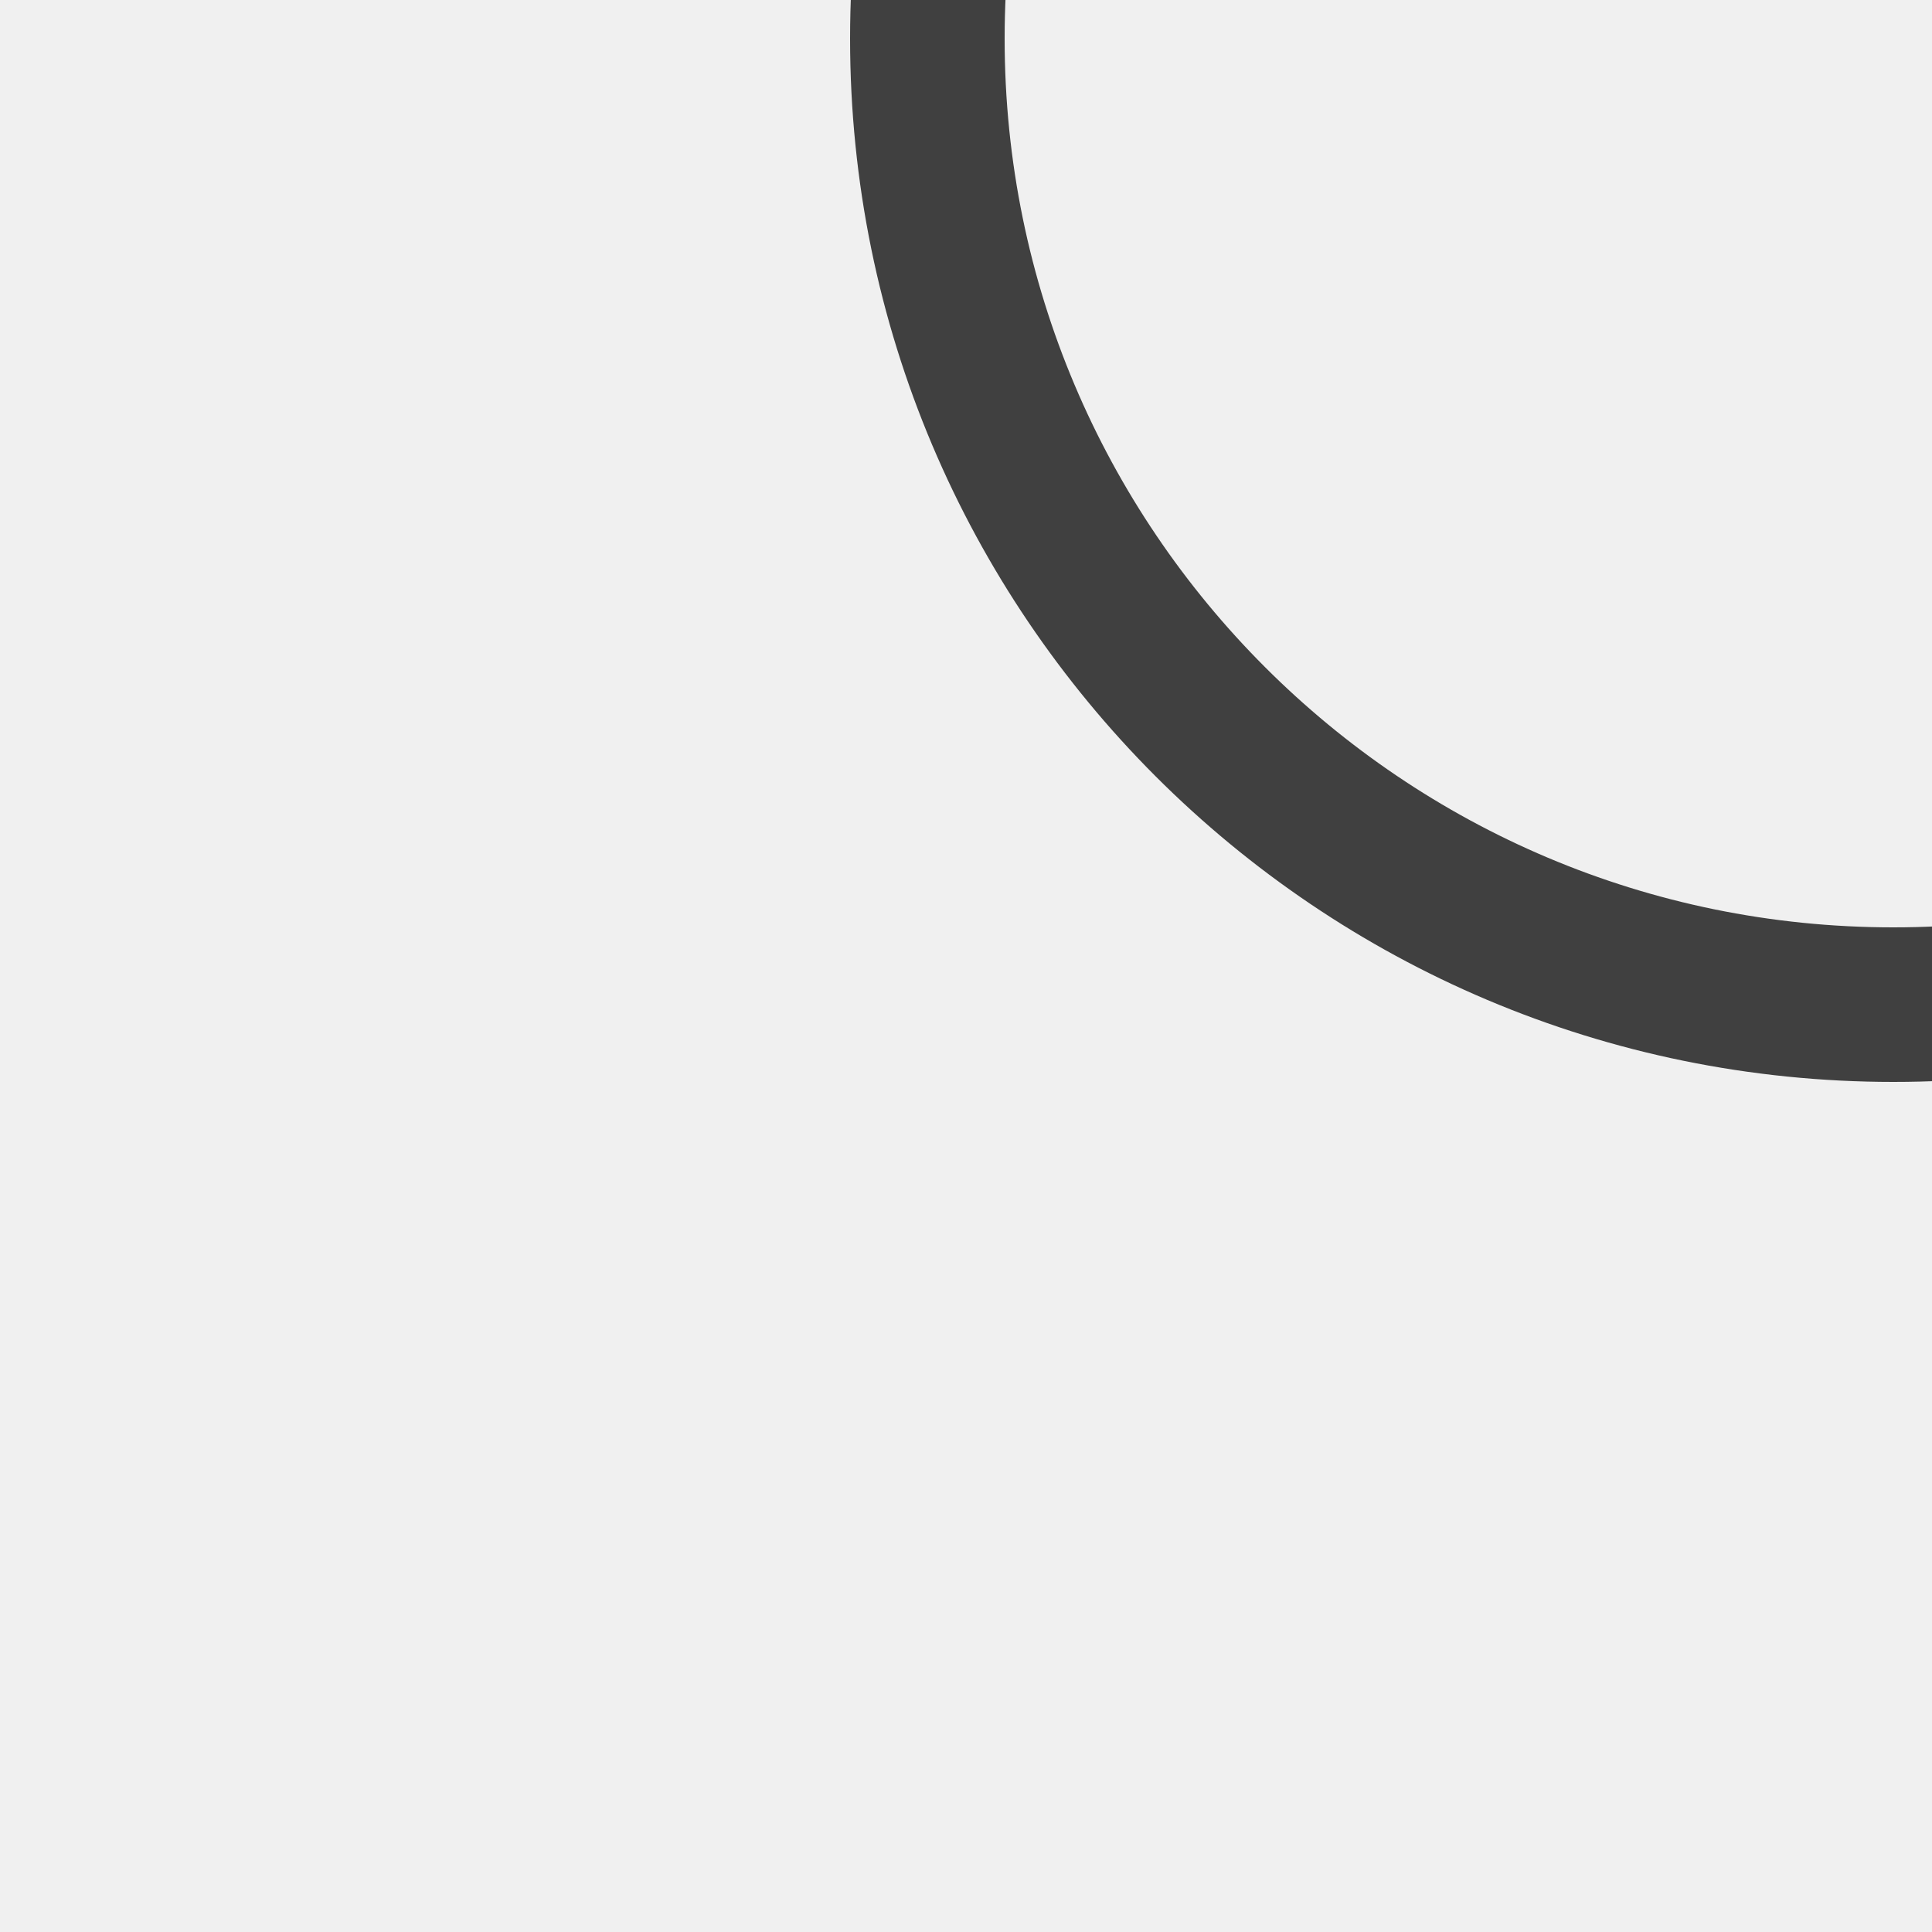
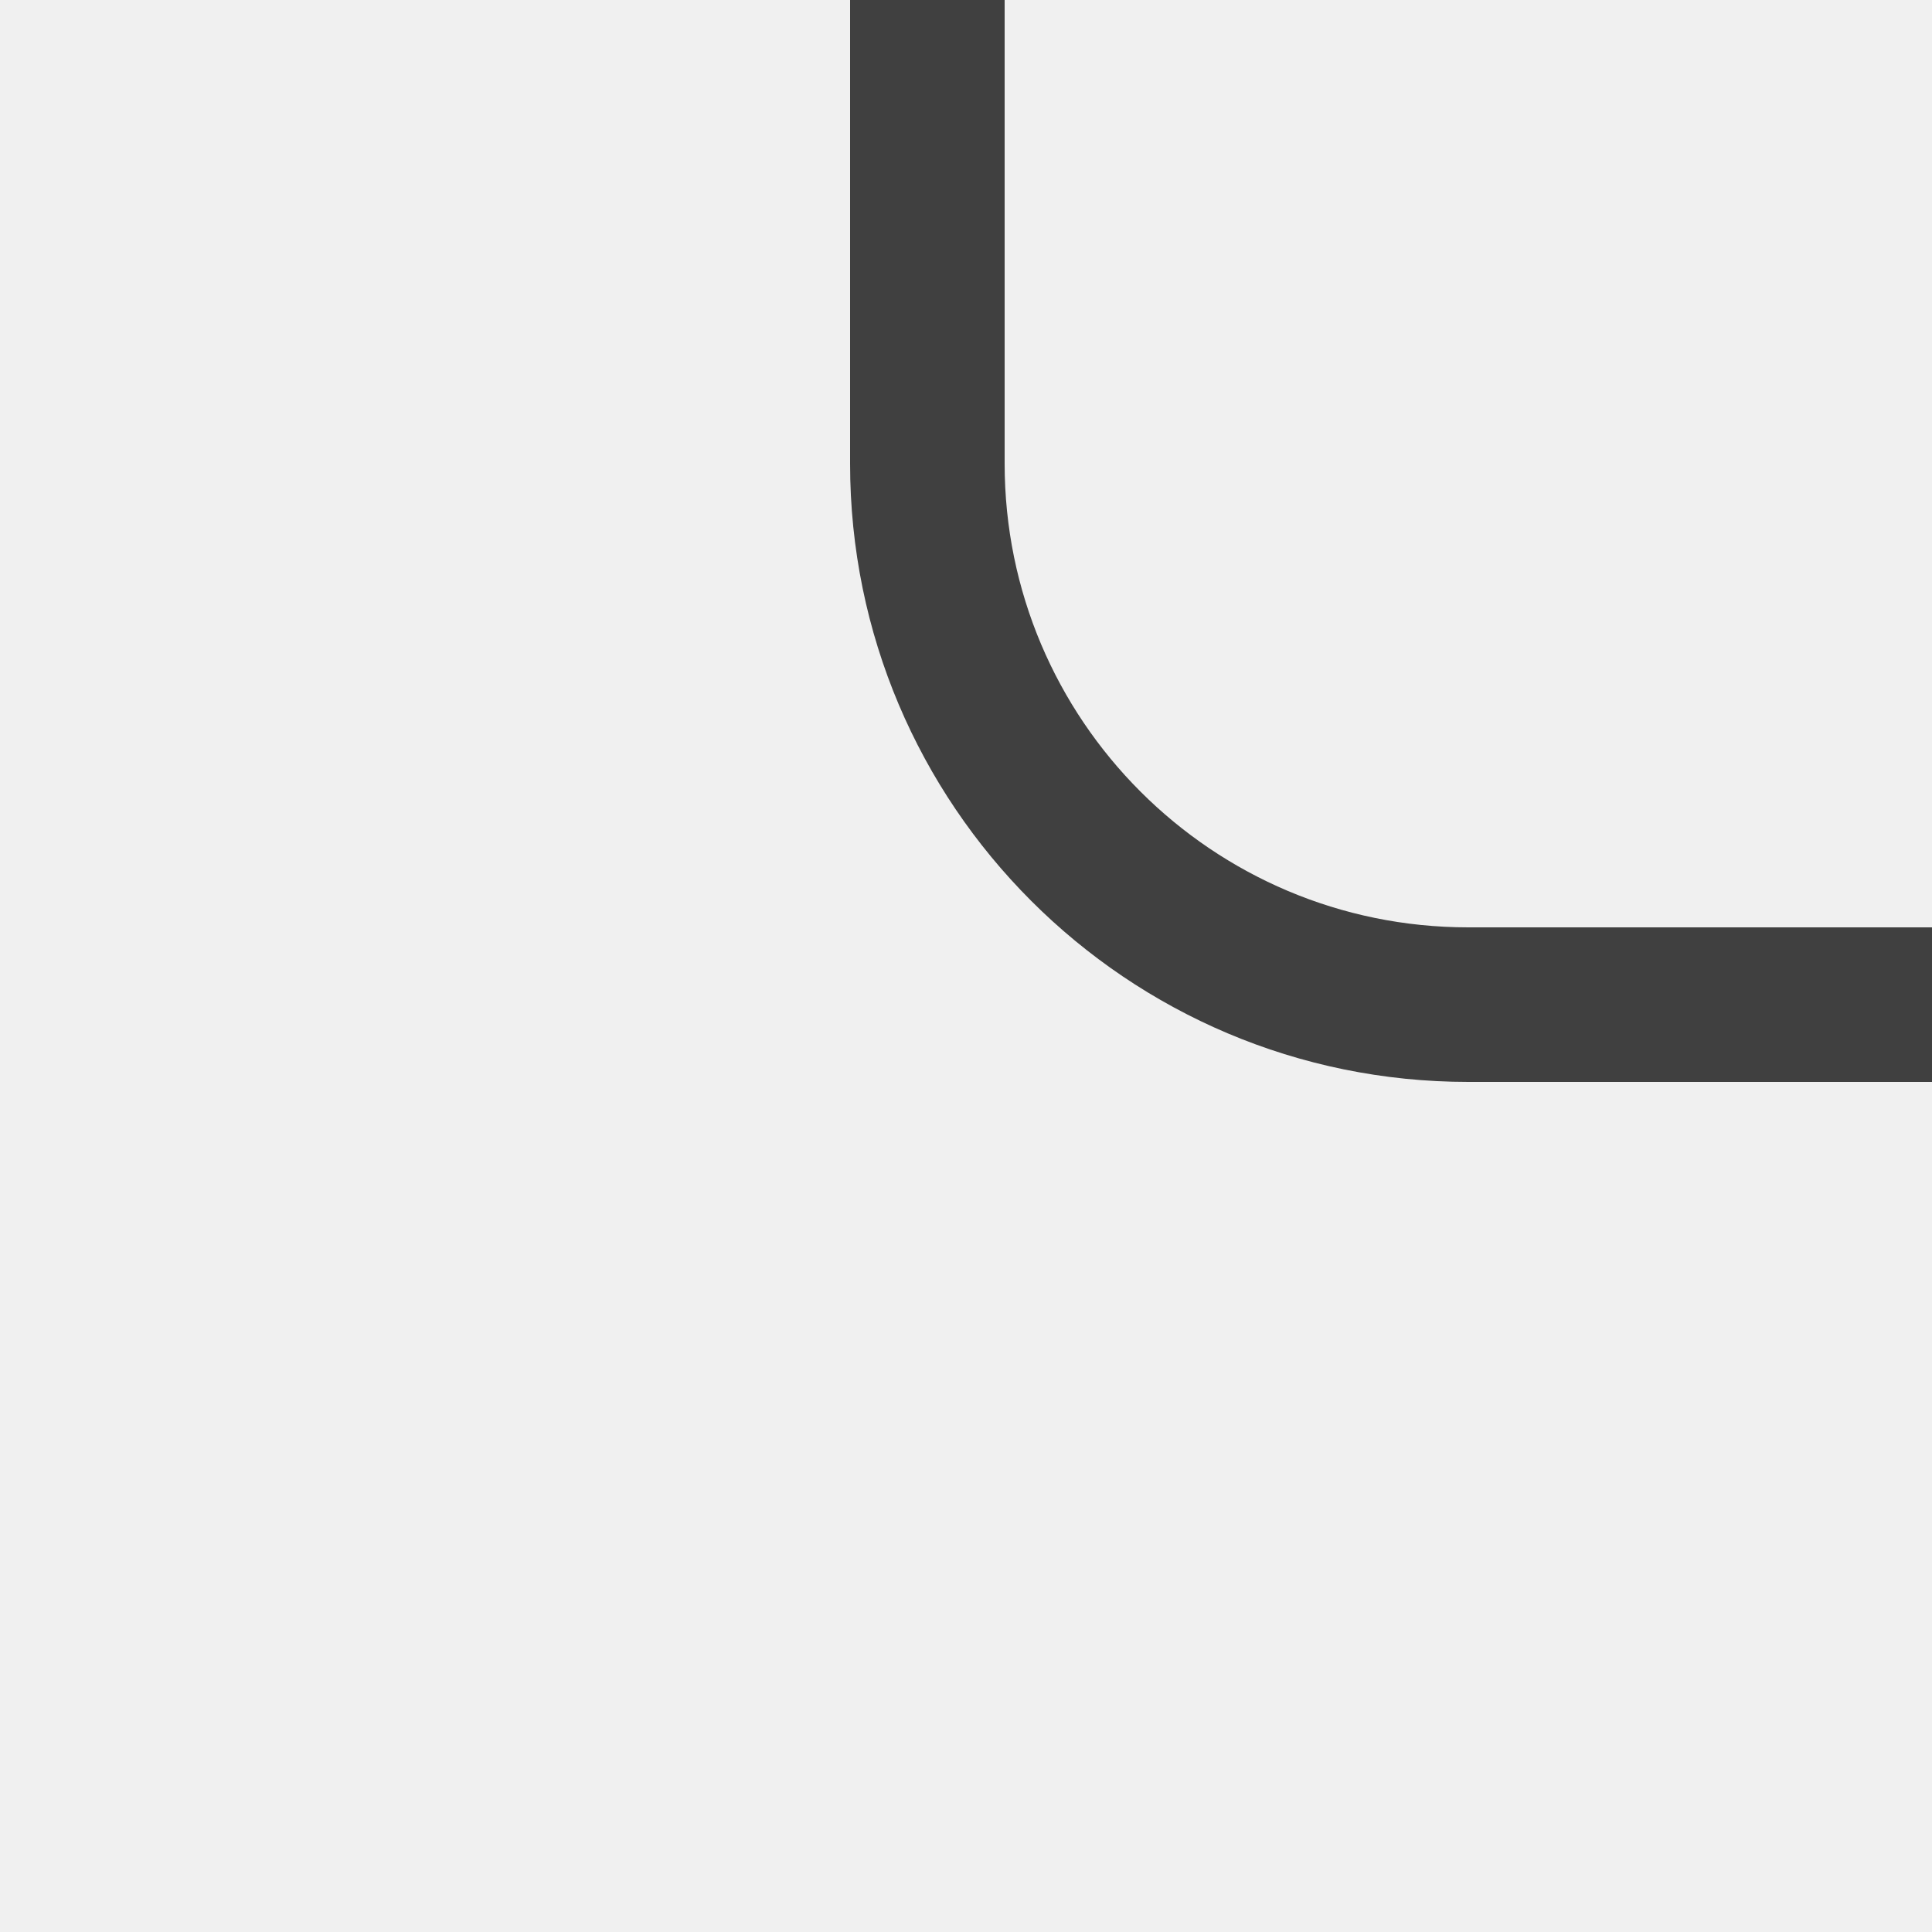
<svg xmlns="http://www.w3.org/2000/svg" width="25" height="25" viewBox="0 0 25 25" fill="none">
-   <g clip-path="url(#clip0_14_43)">
-     <circle cx="24.5" cy="0.5" r="12.5" stroke="hsl(0, 0%, 25%)" stroke-width="2" />
-   </g>
-   <defs>
-     <clipPath id="clip0_14_43">
-       <rect width="25" height="25" fill="white" />
-     </clipPath>
-   </defs>
+   <path d="M12 0V6" stroke="hsl(0, 0%, 25%)" stroke-width="2" />
+   <path d="M25 13H19" stroke="hsl(0, 0%, 25%)" stroke-width="2" />
+   <path fill-rule="evenodd" clip-rule="evenodd" d="M13 6H11C11 10.418 14.582 14 19 14V12C15.686 12 13 9.314 13 6Z" fill="hsl(0, 0%, 25%)" />
</svg>
